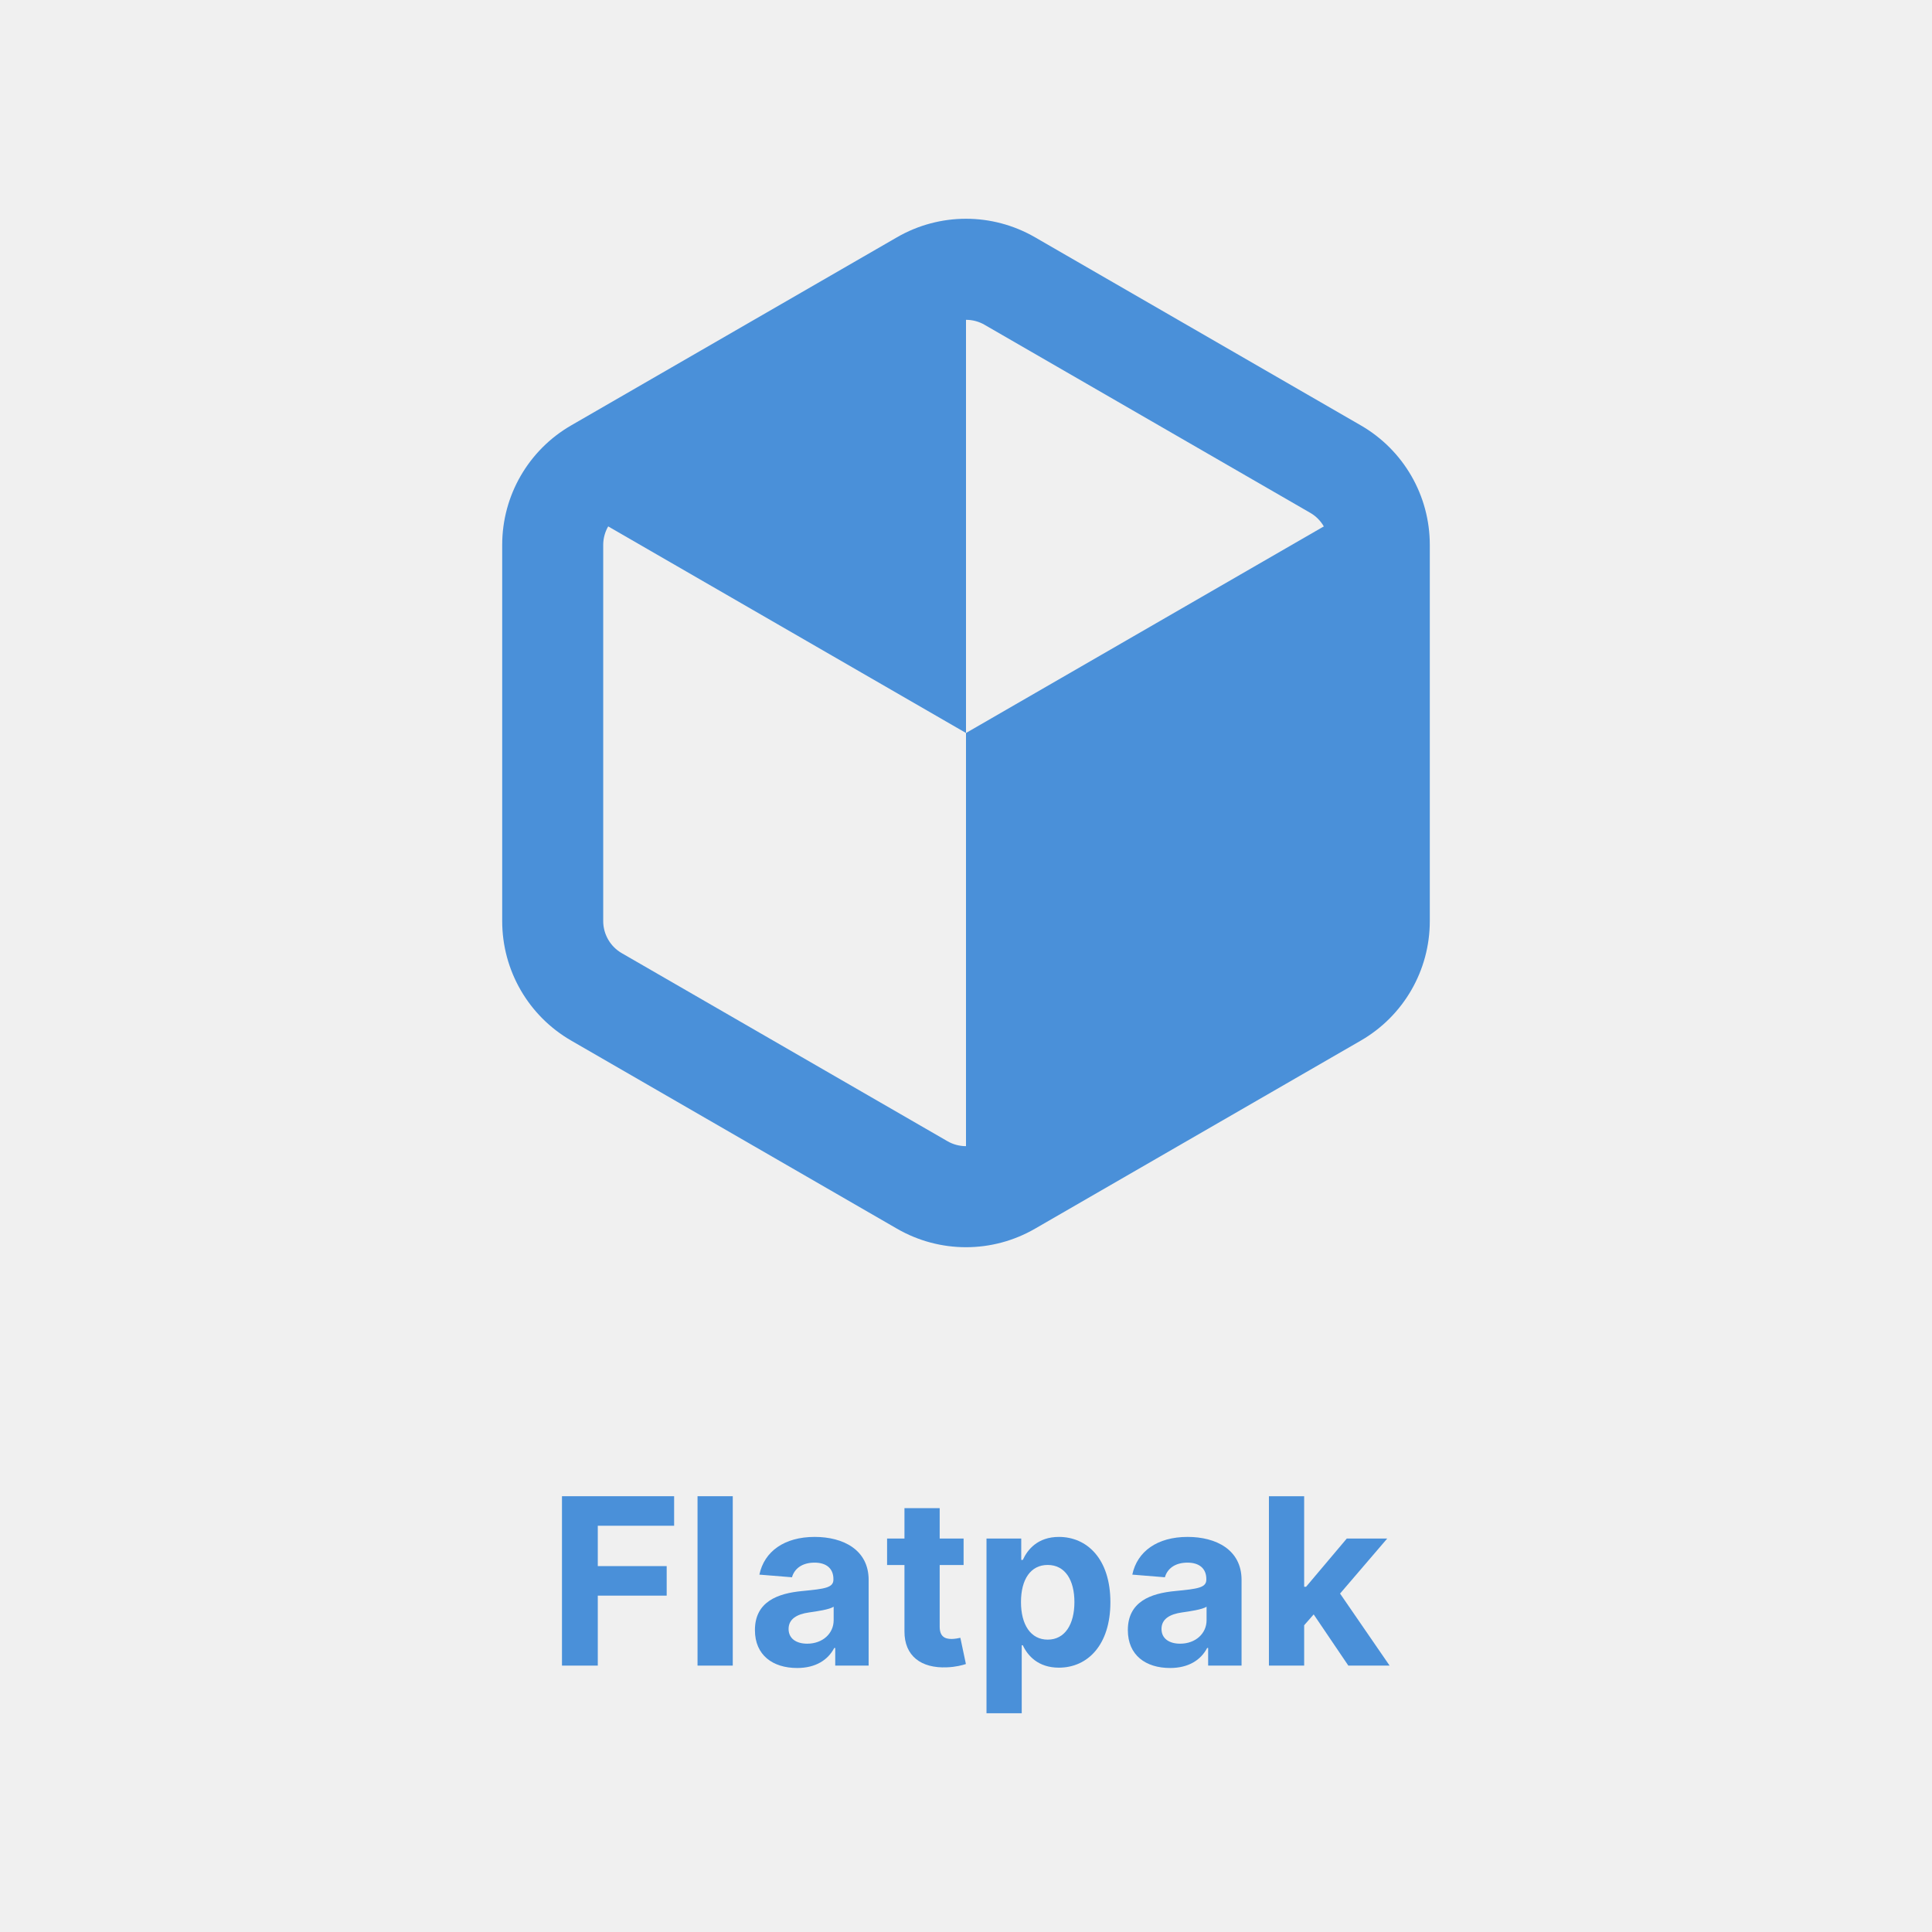
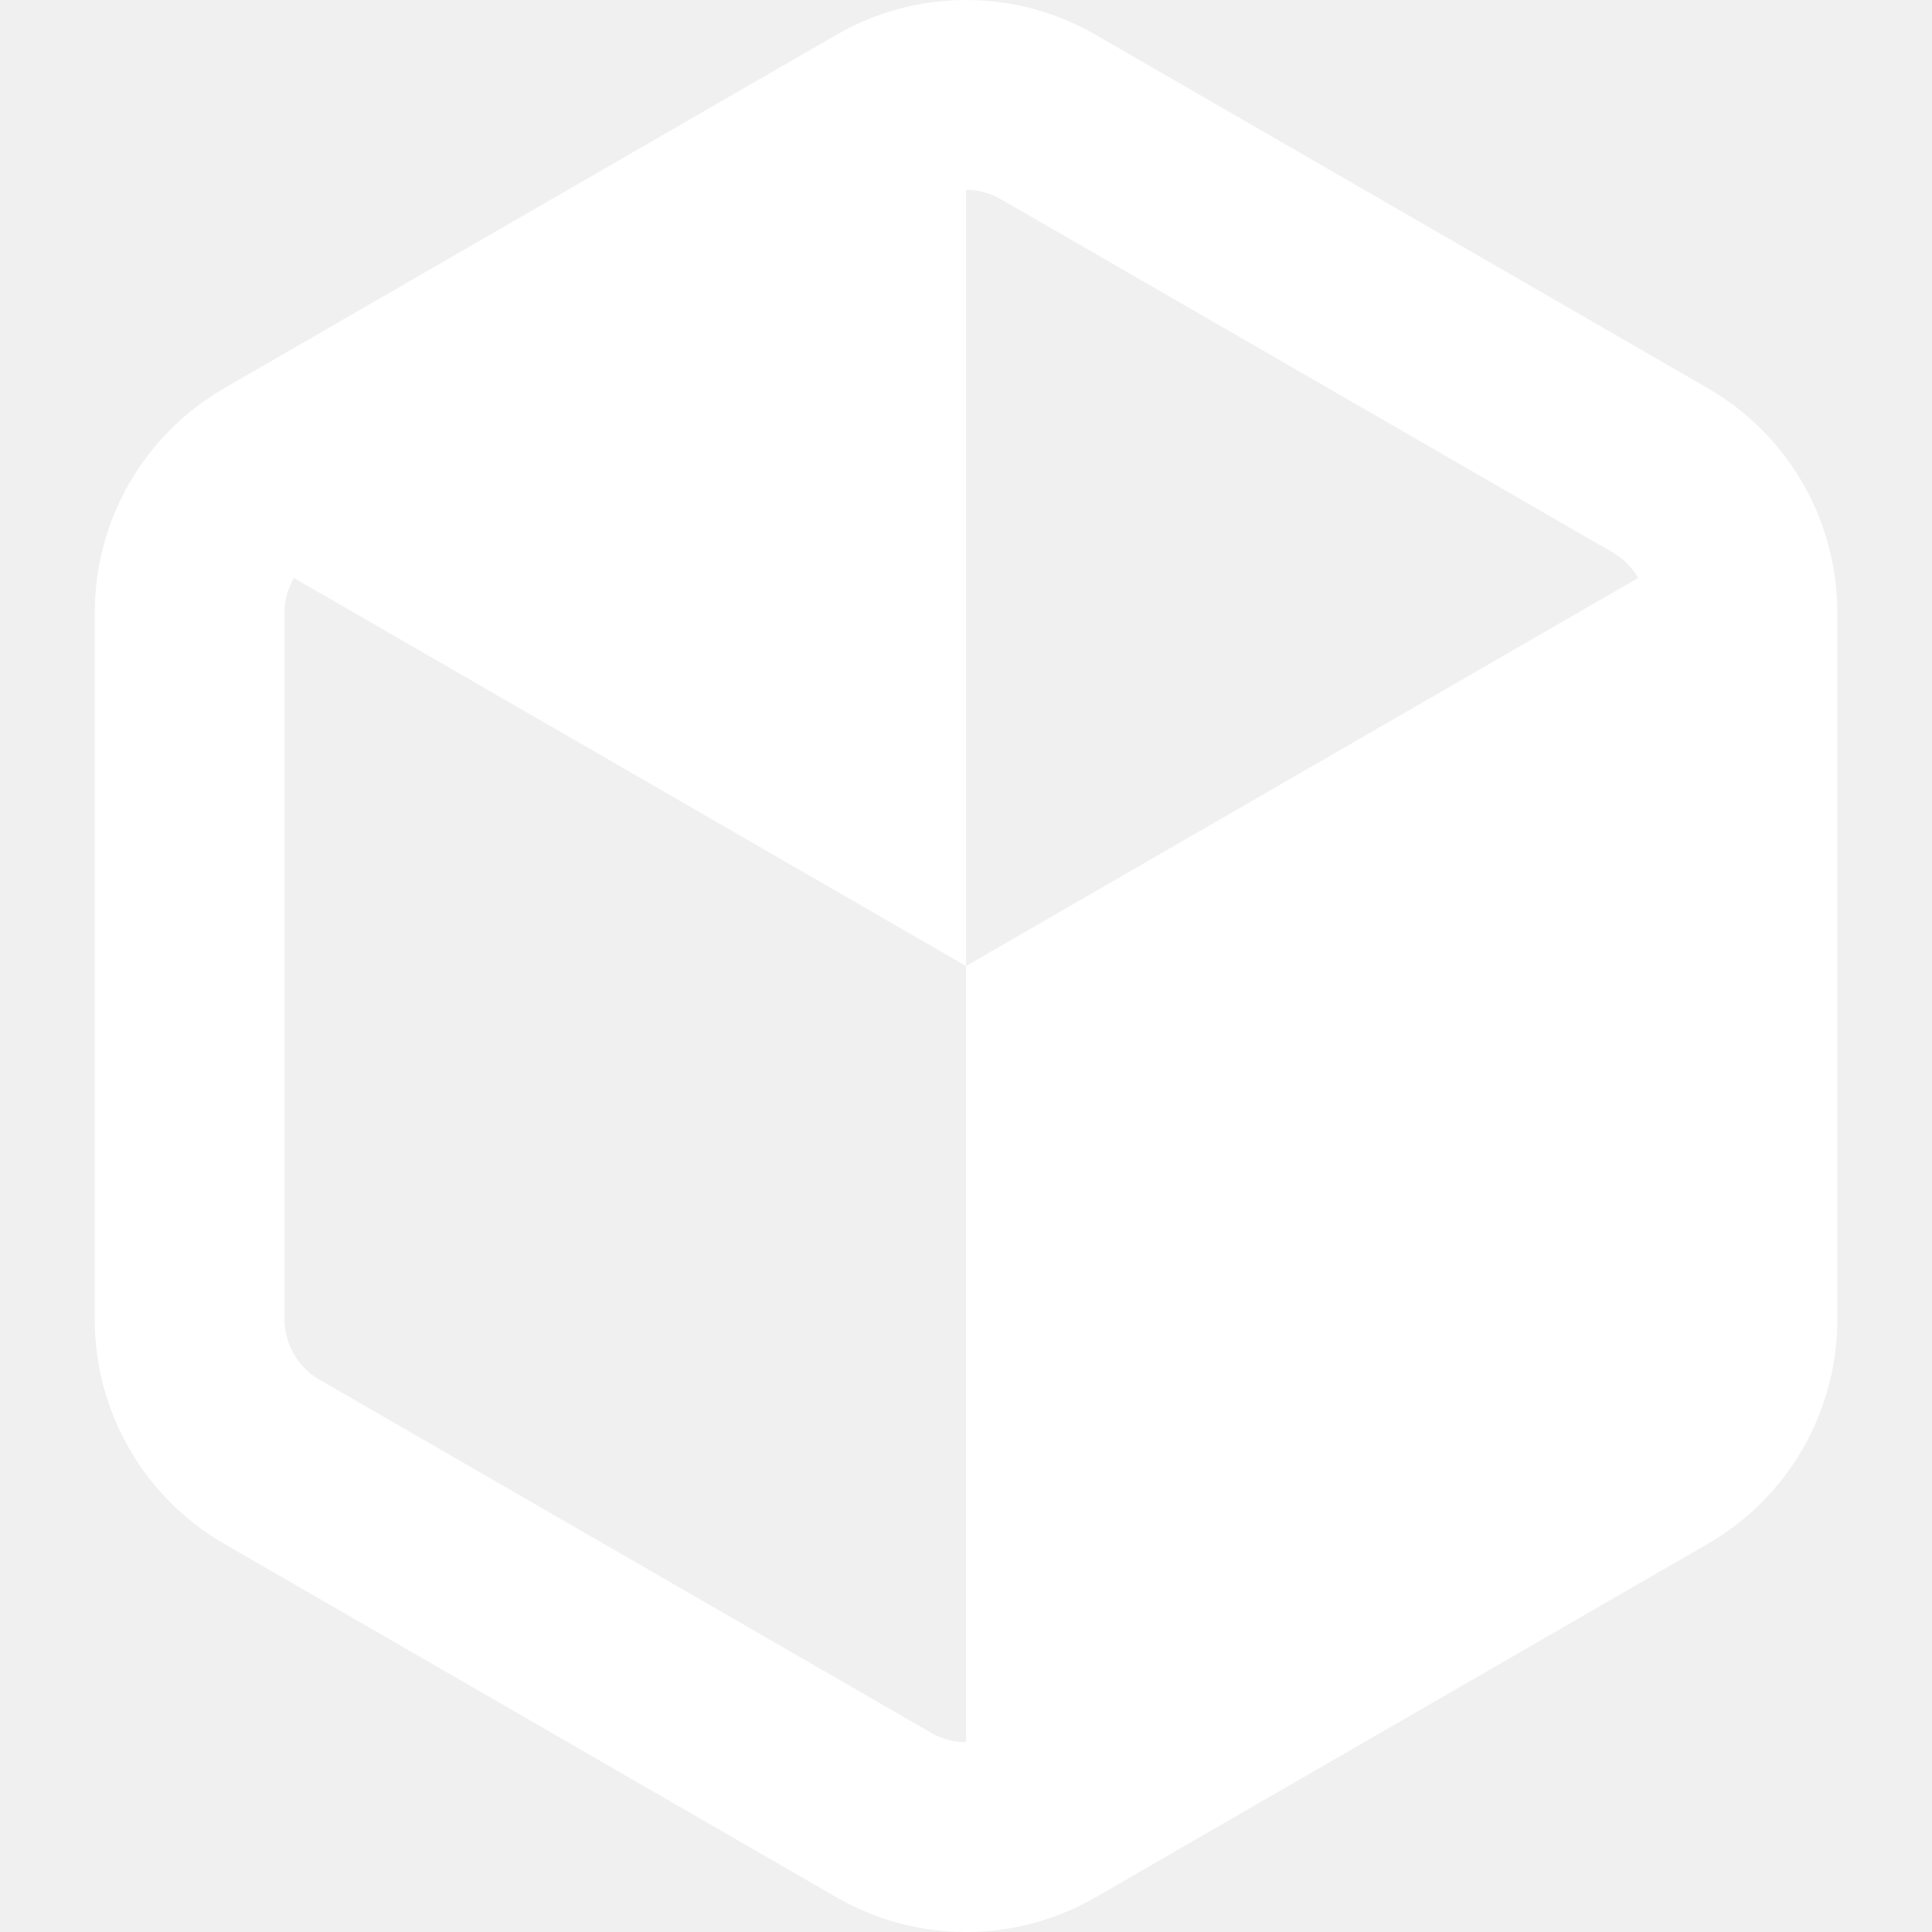
- <svg xmlns="http://www.w3.org/2000/svg" id="svg8" width="400" height="400" version="1.1" viewBox="0 0 400 400">
-   <g id="layer1">
-     <g id="g738" transform="translate(-1108.571,-122.8572)" style="fill:#4a90d9;fill-opacity:1;fill-rule:nonzero">
-       <g id="g9130" transform="matrix(0.6535567,0,0,0.6535567,1083.955,58.47741)" style="mix-blend-mode:normal;fill:#4a90d9;fill-opacity:1;fill-rule:nonzero">
-         <path style="fill:#4a90d9;fill-opacity:1;fill-rule:nonzero;stroke:none;stroke-width:1px;stroke-linecap:butt;stroke-linejoin:miter;stroke-opacity:1" id="path9124" d="m 474.609,255.118 1e-5,151.181 -130.927,75.591 v -151.181 z" />
-         <path style="fill:#4a90d9;fill-opacity:1;fill-rule:nonzero;stroke:none;stroke-width:1px;stroke-linecap:butt;stroke-linejoin:miter;stroke-opacity:1" id="path9126" d="M 343.683,330.709 V 179.528 L 212.756,255.118 Z" />
-         <path style="fill:#4a90d9;fill-opacity:1;fill-rule:nonzero;stroke:none;stroke-width:82.936;stroke-linecap:round;stroke-linejoin:round;stroke-dasharray:none;stroke-opacity:1" id="path9128" d="m 218.612,233.262 c -13.541,7.818 -21.856,22.221 -21.856,37.856 v 119.181 c 0,15.636 8.315,30.038 21.856,37.856 l 103.214,59.591 c 13.541,7.818 30.172,7.818 43.713,0 l 103.214,-59.591 c 13.541,-7.818 21.856,-22.221 21.856,-37.856 V 271.118 c 0,-15.636 -8.315,-30.038 -21.856,-37.856 L 365.539,173.671 c -13.541,-7.818 -30.172,-7.818 -43.713,0 z m 130.927,-31.878 103.214,59.591 c 3.608,2.083 5.856,5.978 5.856,10.144 v 119.181 c 0,4.166 -2.249,8.061 -5.856,10.144 l -103.214,59.591 c -3.608,2.083 -8.105,2.083 -11.713,0 L 234.612,400.443 c -3.608,-2.083 -5.856,-5.978 -5.856,-10.144 V 271.118 c 0,-4.166 2.249,-8.061 5.856,-10.144 l 103.214,-59.591 c 3.608,-2.083 8.105,-2.083 11.713,0 z" />
-       </g>
-       <g id="text9134" aria-label="Flatpak" style="font-weight:700;font-size:48.219px;line-height:1.25;font-family:Inter;-inkscape-font-specification:'Inter, Bold';text-align:center;letter-spacing:0;word-spacing:0;text-anchor:middle;fill:#4a90d9;fill-opacity:1;fill-rule:nonzero;stroke-width:1.694">
-         <path id="path885" d="m 1224.922,467.702 h 7.414 v -14.486 h 14.264 v -6.113 h -14.264 v -8.356 h 15.805 v -6.113 h -23.219 z" style="fill:#4a90d9;fill-opacity:1;fill-rule:nonzero" />
-         <path id="path887" d="m 1260.282,432.634 h -7.294 v 35.068 h 7.294 z" style="fill:#4a90d9;fill-opacity:1;fill-rule:nonzero" />
-         <path id="path889" d="m 1273.603,468.199 c 3.887,0 6.404,-1.695 7.688,-4.144 h 0.205 v 3.647 h 6.918 v -17.74 c 0,-6.267 -5.308,-8.904 -11.164,-8.904 -6.301,0 -10.445,3.014 -11.455,7.808 l 6.747,0.548 c 0.497,-1.747 2.055,-3.031 4.675,-3.031 2.483,0 3.904,1.25 3.904,3.407 v 0.103 c 0,1.695 -1.798,1.918 -6.37,2.363 -5.205,0.479 -9.88,2.226 -9.88,8.099 0,5.205 3.716,7.842 8.733,7.842 z m 2.089,-5.034 c -2.243,0 -3.853,-1.045 -3.853,-3.048 0,-2.055 1.695,-3.065 4.264,-3.425 1.592,-0.223 4.195,-0.599 5.068,-1.181 v 2.791 c 0,2.757 -2.277,4.863 -5.479,4.863 z" style="fill:#4a90d9;fill-opacity:1;fill-rule:nonzero" />
-         <path id="path891" d="m 1308.072,441.401 h -4.949 v -6.301 h -7.294 v 6.301 h -3.596 v 5.479 h 3.596 v 13.698 c -0.034,5.154 3.476,7.705 8.767,7.483 1.883,-0.069 3.219,-0.445 3.955,-0.685 l -1.147,-5.428 c -0.36,0.069 -1.13,0.24 -1.815,0.24 -1.455,0 -2.466,-0.548 -2.466,-2.568 v -12.74 h 4.949 z" style="fill:#4a90d9;fill-opacity:1;fill-rule:nonzero" />
-         <path id="path893" d="m 1312.815,477.565 h 7.294 v -14.075 h 0.223 c 1.01,2.192 3.219,4.64 7.466,4.64 5.993,0 10.668,-4.743 10.668,-13.544 0,-9.041 -4.88,-13.527 -10.651,-13.527 -4.401,0 -6.507,2.62 -7.483,4.76 h -0.325 v -4.418 h -7.192 z m 7.14,-23.013 c 0,-4.692 1.986,-7.688 5.531,-7.688 3.613,0 5.531,3.134 5.531,7.688 0,4.589 -1.952,7.774 -5.531,7.774 -3.51,0 -5.531,-3.082 -5.531,-7.774 z" style="fill:#4a90d9;fill-opacity:1;fill-rule:nonzero" />
-         <path id="path895" d="m 1350.811,468.199 c 3.887,0 6.404,-1.695 7.688,-4.144 h 0.205 v 3.647 h 6.918 v -17.74 c 0,-6.267 -5.308,-8.904 -11.164,-8.904 -6.301,0 -10.445,3.014 -11.455,7.808 l 6.747,0.548 c 0.497,-1.747 2.055,-3.031 4.675,-3.031 2.483,0 3.904,1.25 3.904,3.407 v 0.103 c 0,1.695 -1.798,1.918 -6.37,2.363 -5.205,0.479 -9.88,2.226 -9.88,8.099 0,5.205 3.716,7.842 8.733,7.842 z m 2.089,-5.034 c -2.243,0 -3.853,-1.045 -3.853,-3.048 0,-2.055 1.695,-3.065 4.264,-3.425 1.593,-0.223 4.195,-0.599 5.068,-1.181 v 2.791 c 0,2.757 -2.277,4.863 -5.479,4.863 z" style="fill:#4a90d9;fill-opacity:1;fill-rule:nonzero" />
-         <path id="path897" d="m 1371.29,467.702 h 7.295 v -8.356 l 1.969,-2.243 7.175,10.599 h 8.544 l -10.257,-14.914 9.76,-11.387 h -8.373 l -8.425,9.983 h -0.394 v -18.75 h -7.295 z" style="fill:#4a90d9;fill-opacity:1;fill-rule:nonzero" />
-       </g>
-     </g>
+ <svg xmlns="http://www.w3.org/2000/svg" viewBox="0 0 48 48">
+   <g style="mix-blend-mode:normal;fill:#fff;stroke-width:1.043">
+     <path d="M474.61 255.118V406.3l-130.927 75.59V330.71zm-130.927 75.591V179.528l-130.927 75.59Z" style="fill:#fff;stroke:none;stroke-width:1.043px;stroke-linecap:butt;stroke-linejoin:miter;stroke-opacity:1" transform="translate(-26.634 -24.723) scale(.14733)" />
+     <path d="M218.612 233.262a43.667 43.667 0 0 0-21.856 37.856V390.3a43.667 43.667 0 0 0 21.856 37.857l103.214 59.59a43.667 43.667 0 0 0 43.713 0l103.214-59.59a43.667 43.667 0 0 0 21.856-37.857V271.12a43.667 43.667 0 0 0-21.856-37.857l-103.214-59.59a43.667 43.667 0 0 0-43.713 0zm130.927-31.878 103.214 59.59a11.759 11.759 0 0 1 5.856 10.144V390.3c0 4.166-2.249 8.06-5.856 10.144l-103.214 59.59a11.759 11.759 0 0 1-11.713 0l-103.214-59.59a11.759 11.759 0 0 1-5.856-10.144V271.12c0-4.167 2.249-8.062 5.856-10.144l103.214-59.591a11.759 11.759 0 0 1 11.713 0z" style="fill:#fff;fill-opacity:1;fill-rule:nonzero;stroke:none;stroke-width:86.489;stroke-linecap:round;stroke-linejoin:round;stroke-dasharray:none;stroke-opacity:1" transform="translate(-26.634 -24.723) scale(.14733)" />
  </g>
</svg>
